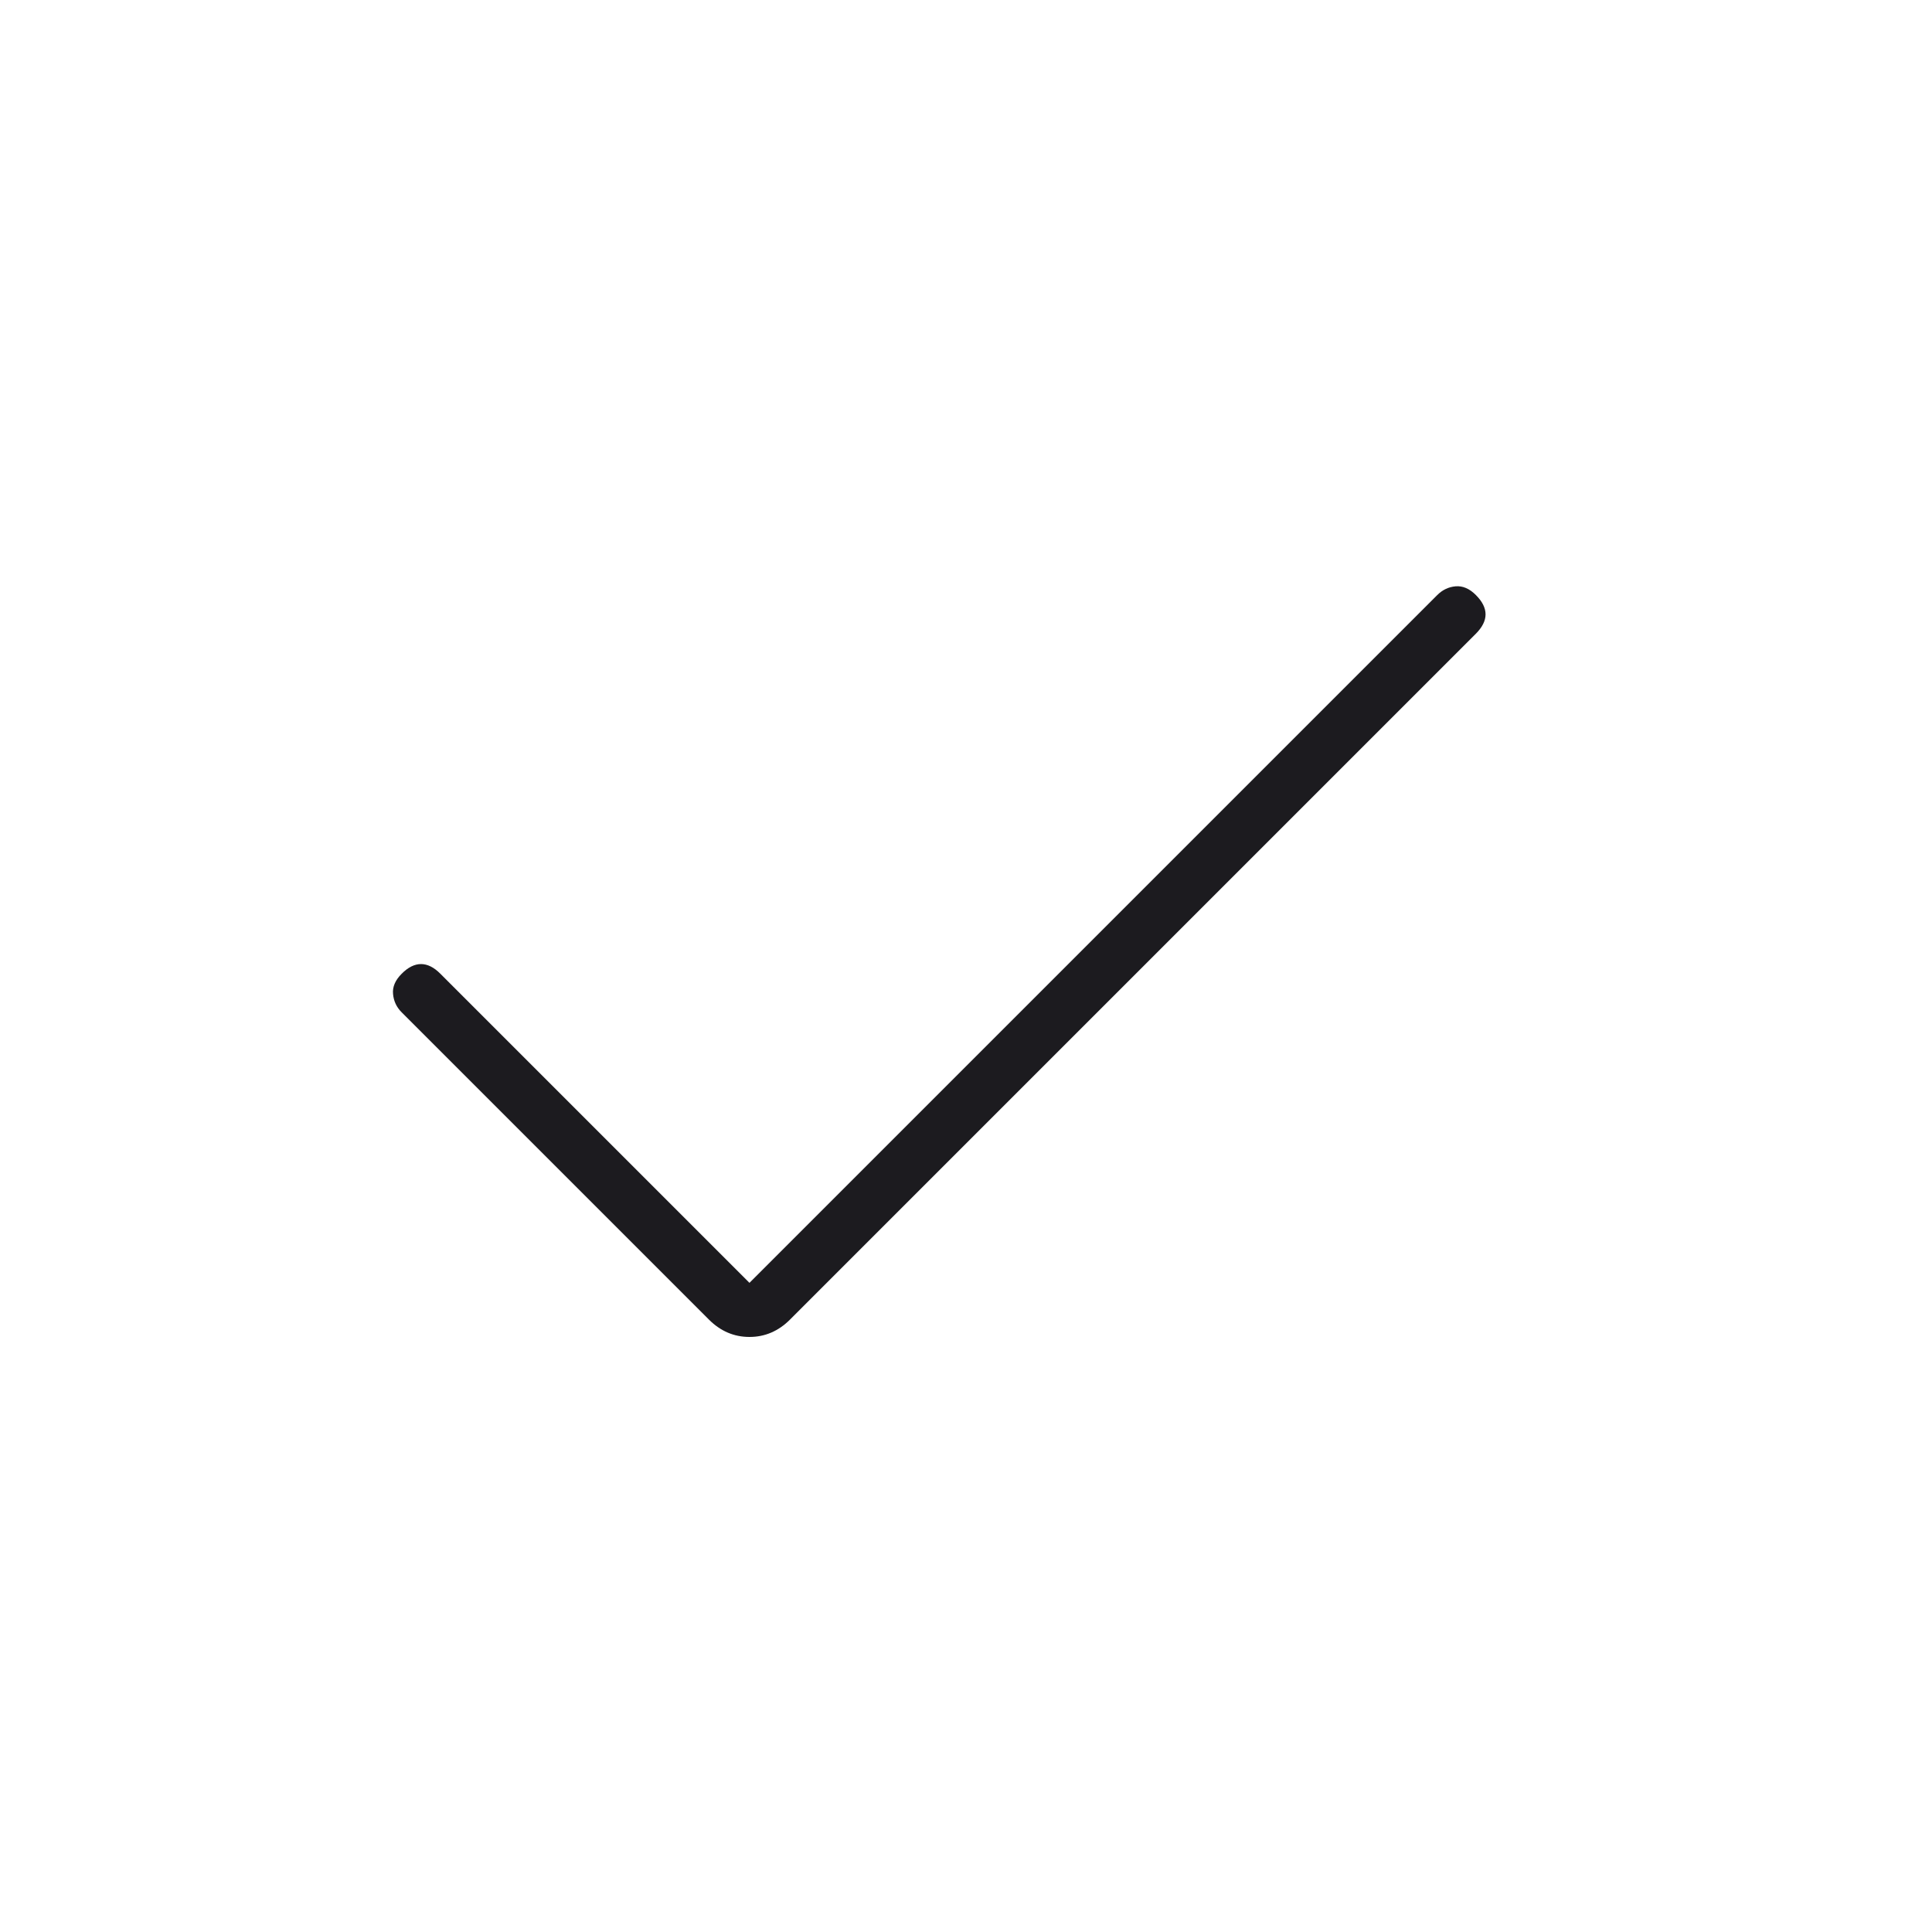
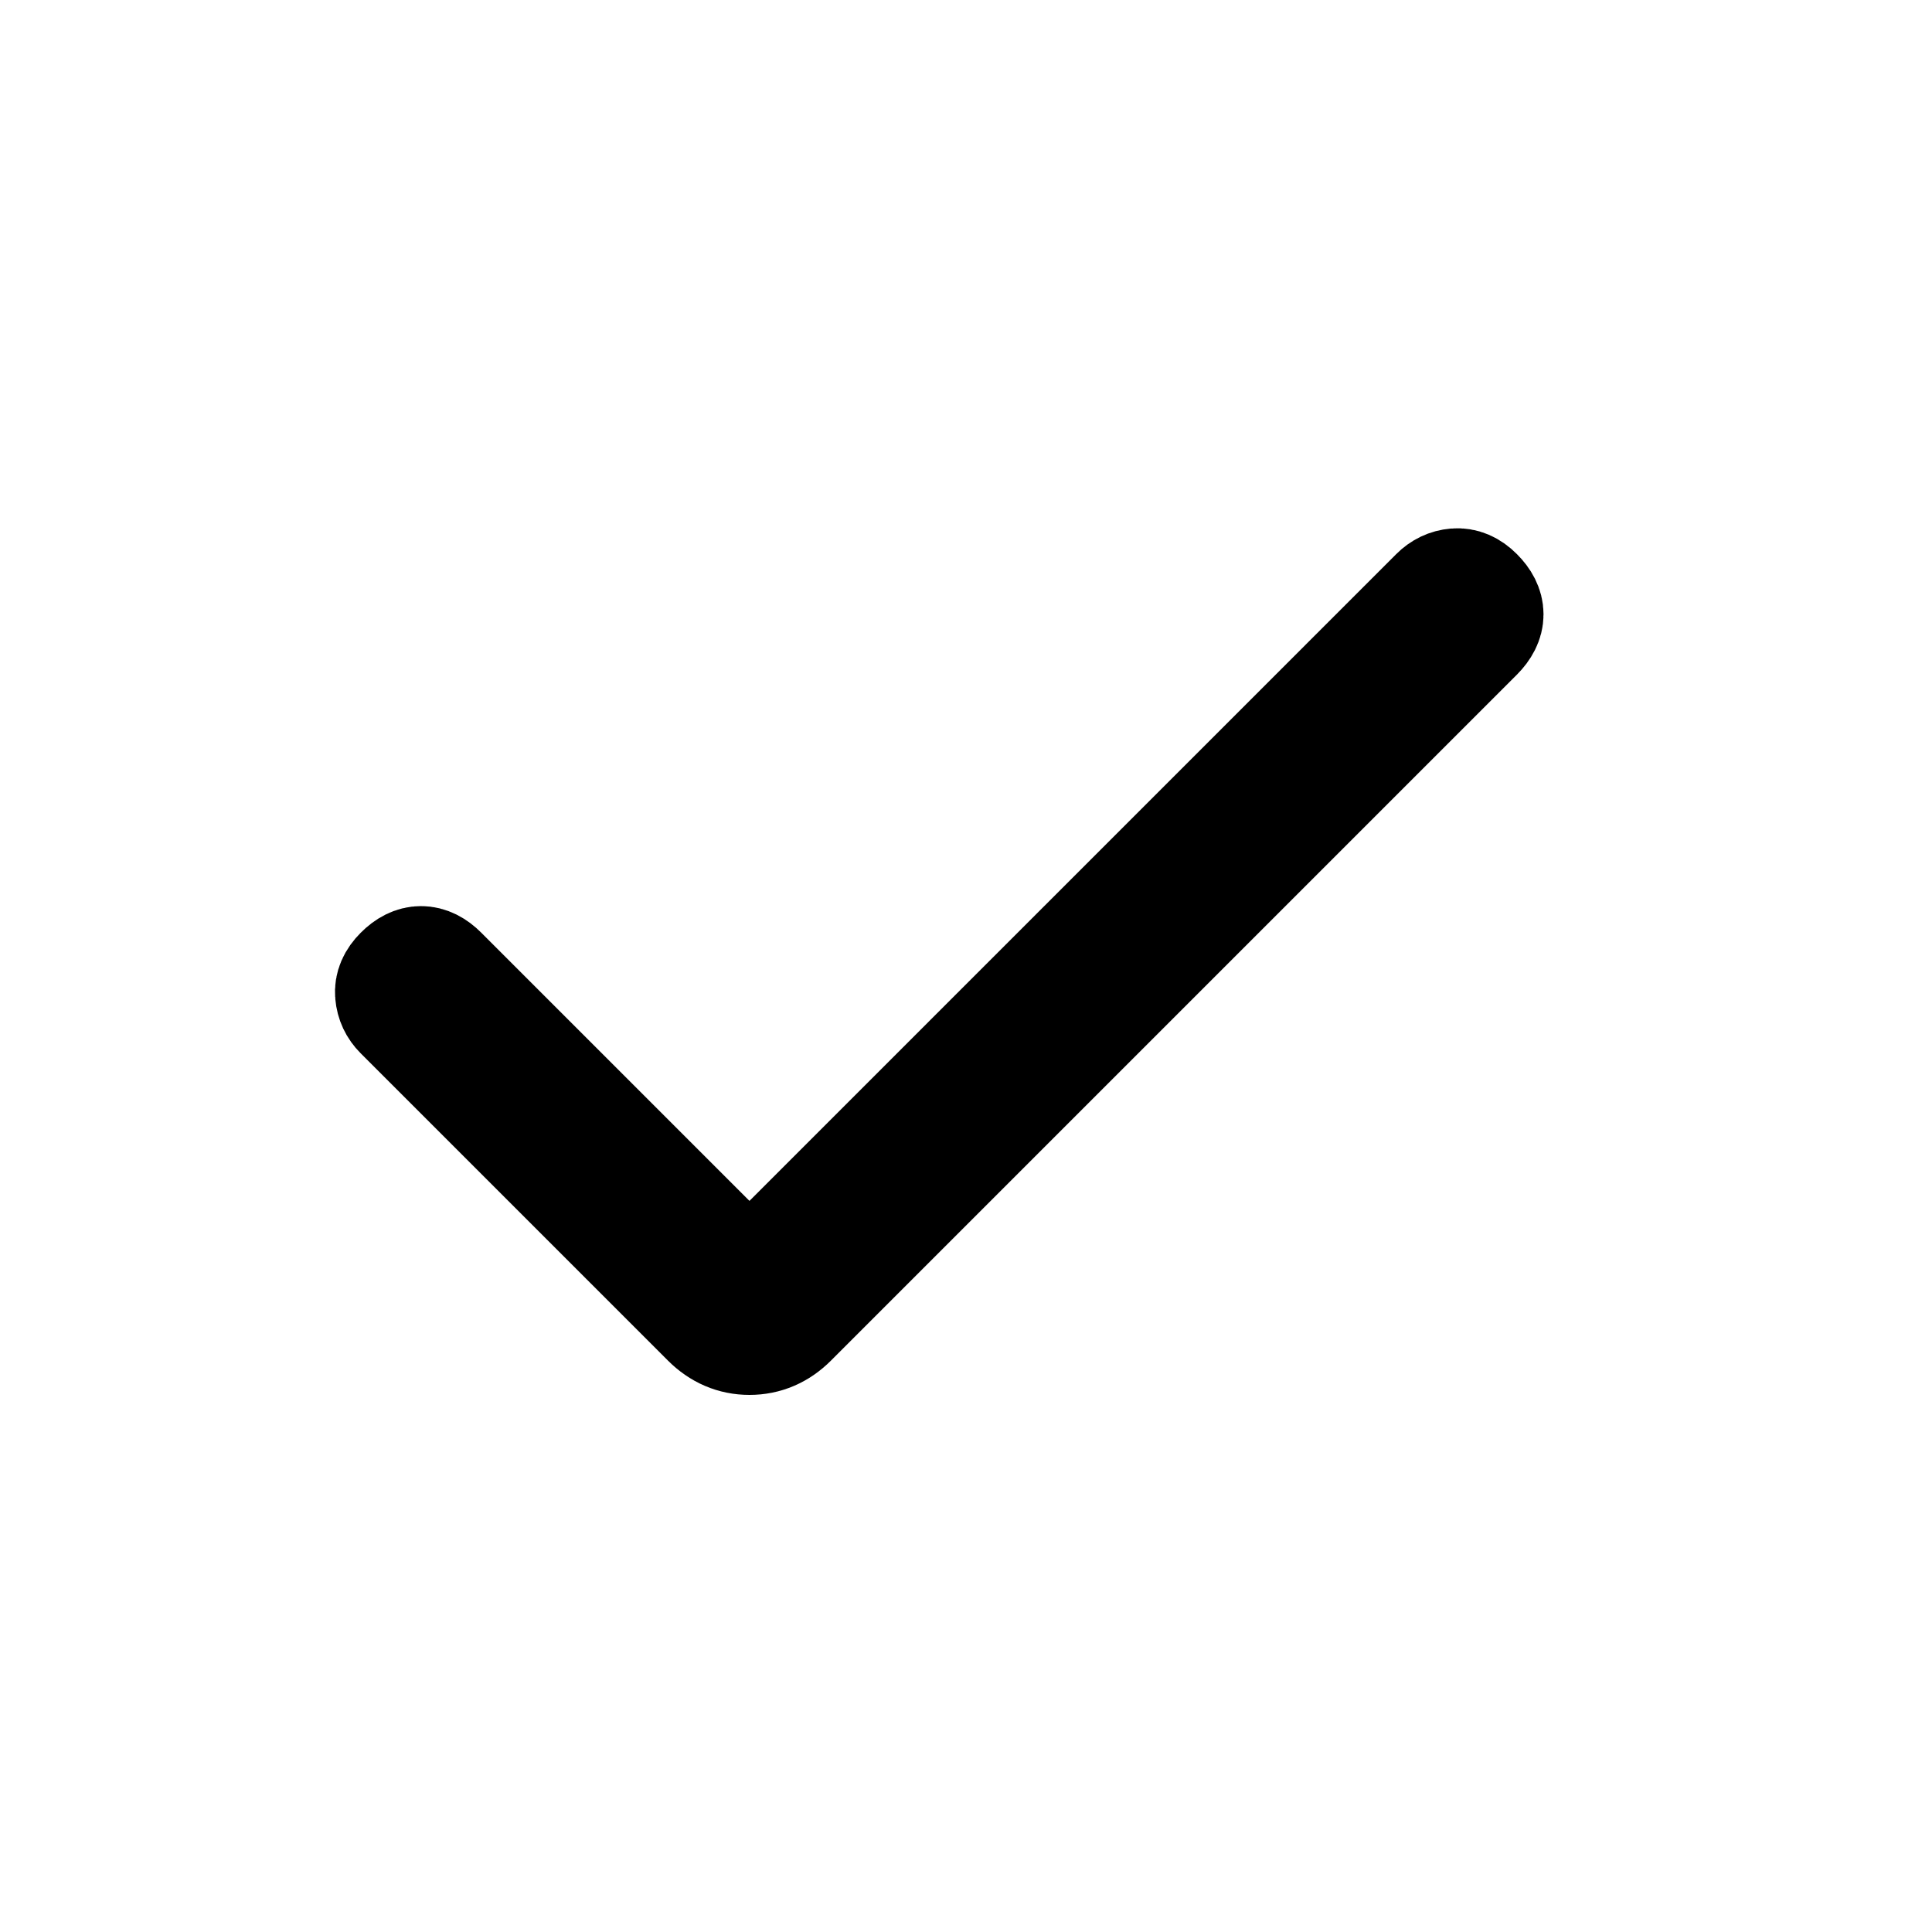
<svg xmlns="http://www.w3.org/2000/svg" width="25" height="25" viewBox="0 0 25 25" fill="none">
  <mask id="mask0_2594_15574" style="mask-type:alpha" maskUnits="userSpaceOnUse" x="0" y="0" width="25" height="25">
    <rect x="0.148" y="0.5" width="24" height="24" fill="#D9D9D9" />
  </mask>
  <g mask="url(#mask0_2594_15574)">
-     <path d="M9.698 16.6L18.598 7.7C18.665 7.633 18.744 7.595 18.835 7.587C18.927 7.579 19.015 7.616 19.098 7.7C19.181 7.783 19.223 7.866 19.223 7.95C19.223 8.033 19.181 8.116 19.098 8.2L10.223 17.075C10.073 17.225 9.898 17.3 9.698 17.3C9.498 17.3 9.323 17.225 9.173 17.075L5.198 13.1C5.131 13.033 5.094 12.954 5.086 12.862C5.077 12.77 5.115 12.683 5.198 12.6C5.281 12.516 5.365 12.475 5.448 12.475C5.531 12.475 5.615 12.516 5.698 12.6L9.698 16.6Z" fill="#1C1B1F" />
+     <path d="M9.698 16.6L18.598 7.7C18.665 7.633 18.744 7.595 18.835 7.587C18.927 7.579 19.015 7.616 19.098 7.7C19.181 7.783 19.223 7.866 19.223 7.95C19.223 8.033 19.181 8.116 19.098 8.2L10.223 17.075C10.073 17.225 9.898 17.3 9.698 17.3C9.498 17.3 9.323 17.225 9.173 17.075L5.198 13.1C5.131 13.033 5.094 12.954 5.086 12.862C5.077 12.77 5.115 12.683 5.198 12.6C5.281 12.516 5.365 12.475 5.448 12.475C5.531 12.475 5.615 12.516 5.698 12.6L9.698 16.6Z" fill="#1C1B1F" stroke="currentColor" stroke-width="1.5" />
  </g>
</svg>
